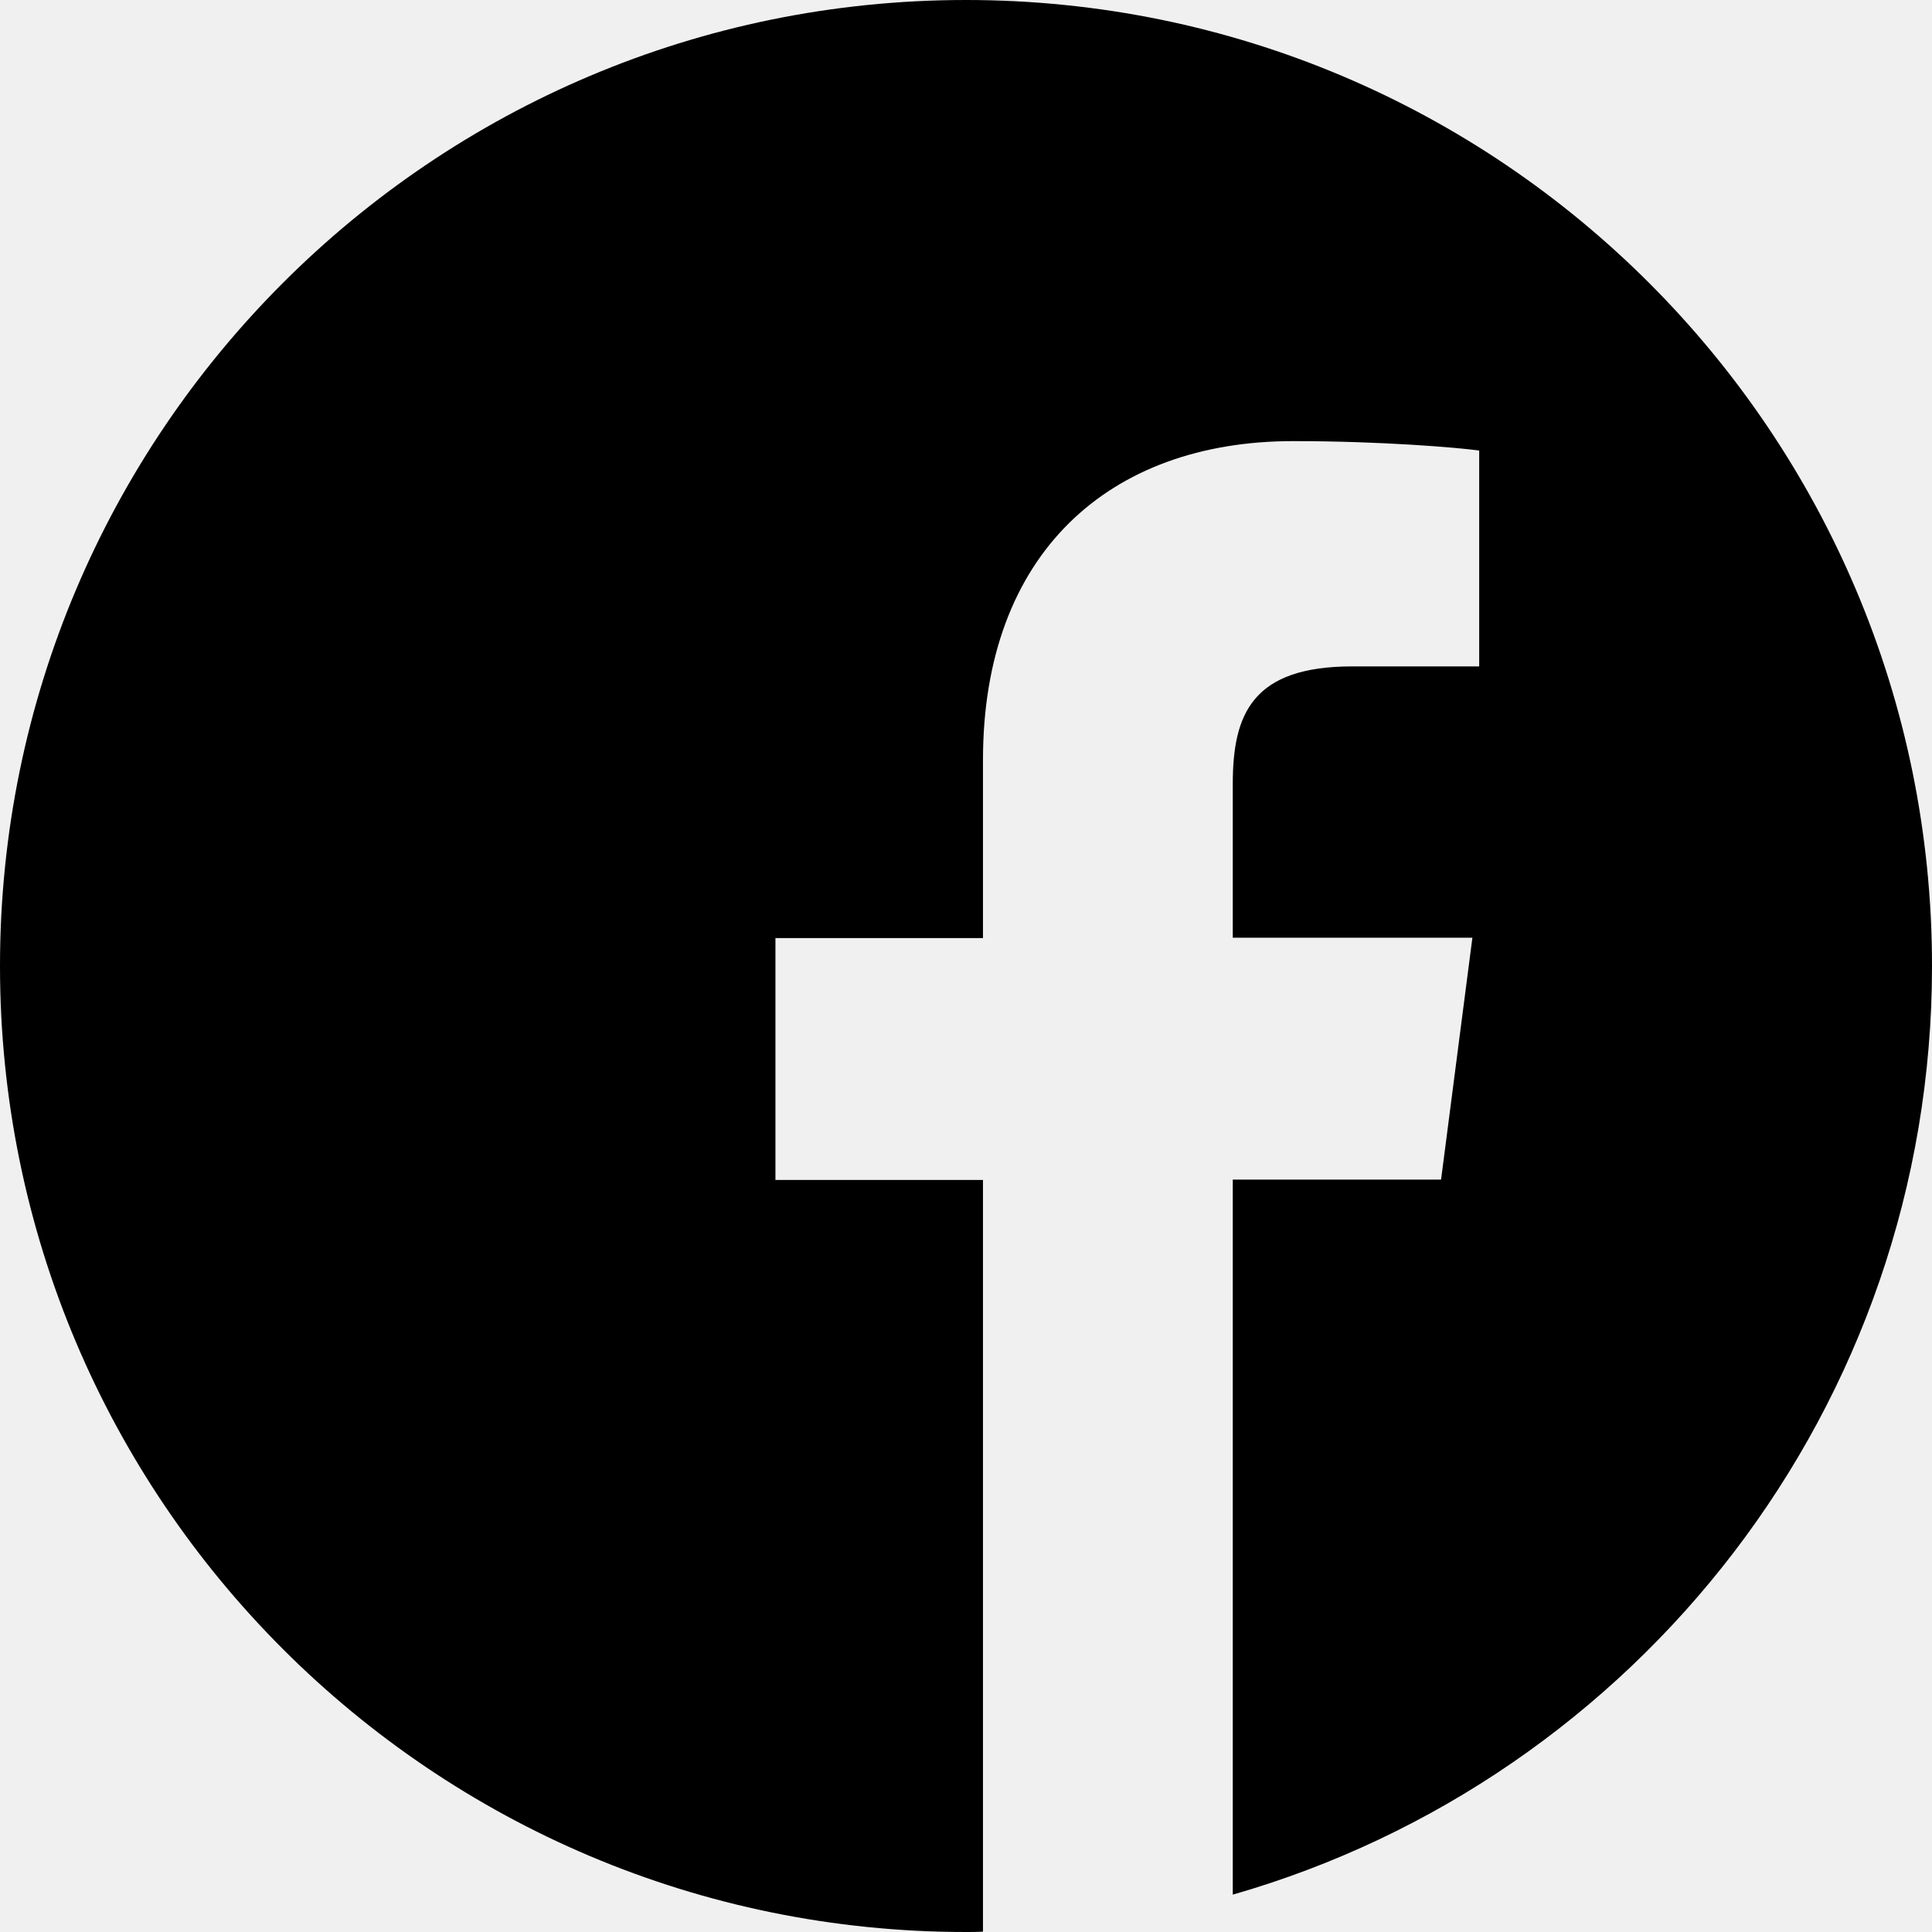
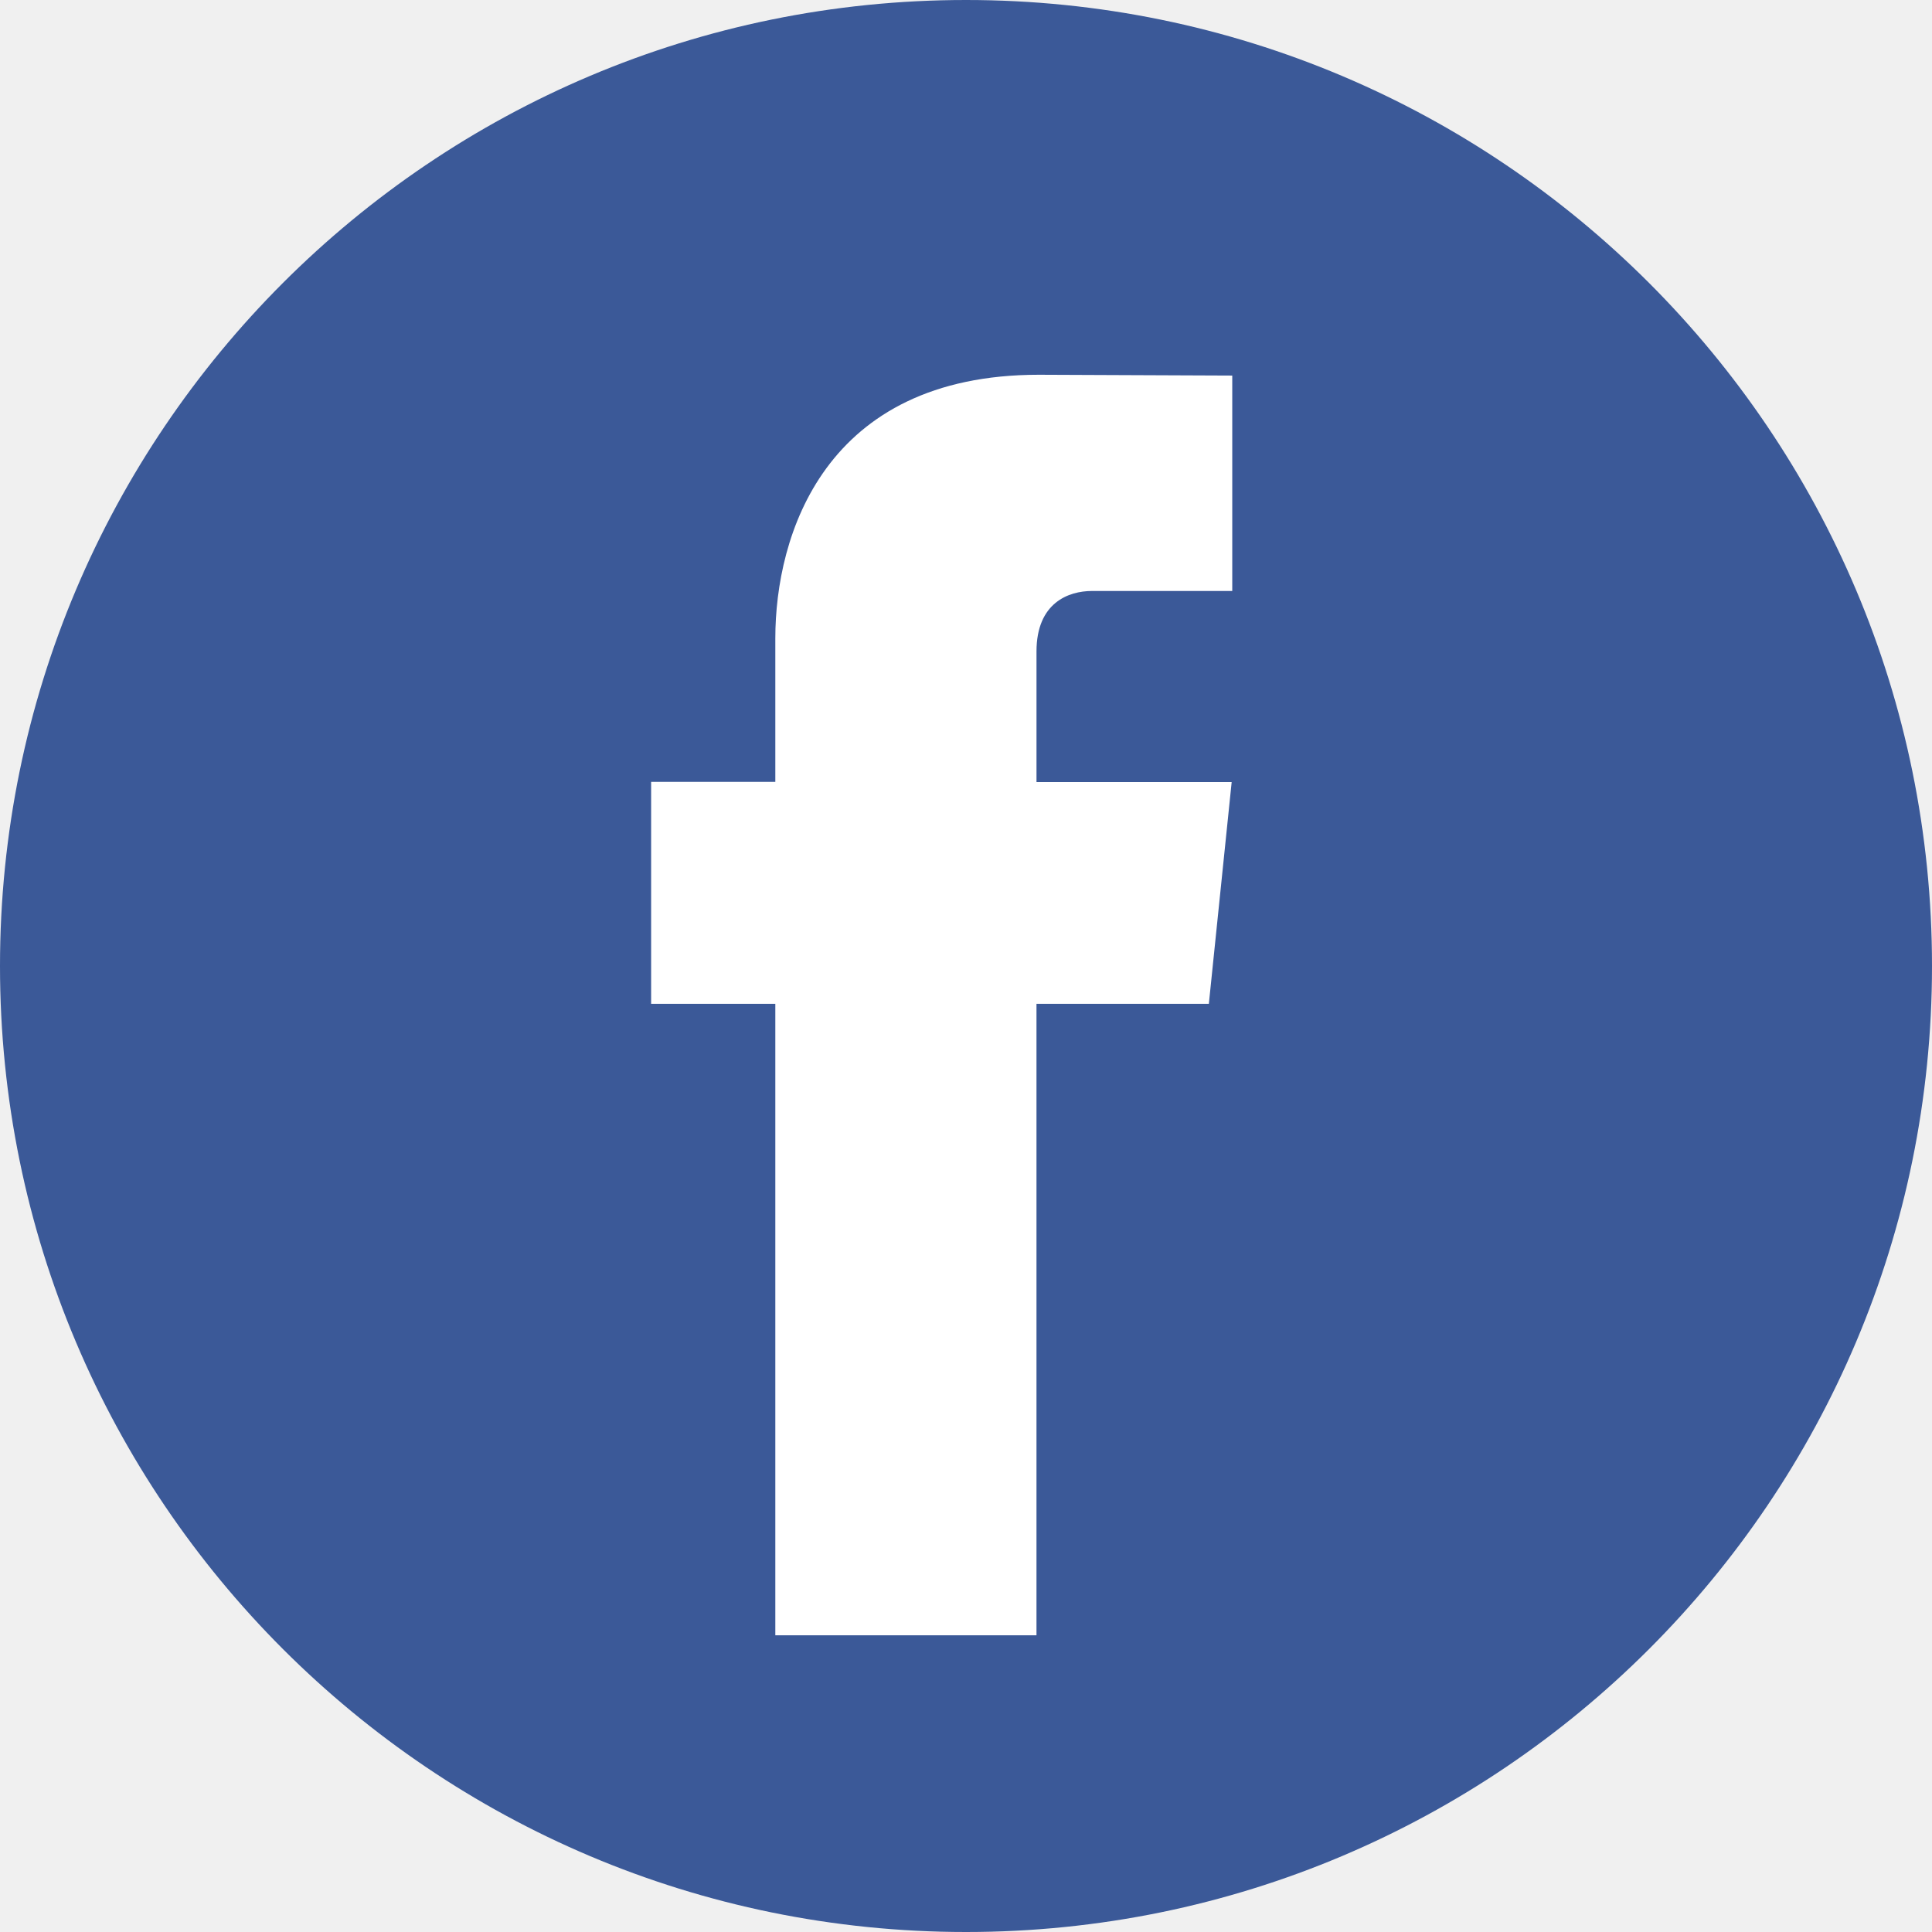
- <svg xmlns="http://www.w3.org/2000/svg" id="Capa_1" enable-background="new 0 0 512 512" height="512" viewBox="0 0 512 512" width="512" fill="black">
-   <path d="m512 256c0-141.4-114.6-256-256-256s-256 114.6-256 256 114.6 256 256 256c1.5 0 3 0 4.5-.1v-199.2h-55v-64.1h55v-47.2c0-54.7 33.4-84.5 82.2-84.5 23.4 0 43.5 1.7 49.3 2.5v57.2h-33.6c-26.5 0-31.7 12.6-31.7 31.1v40.8h63.5l-8.3 64.1h-55.2v189.5c107-30.7 185.3-129.2 185.3-246.1z" />
+ <svg xmlns="http://www.w3.org/2000/svg" version="1.1" id="Capa_1" x="0px" y="0px" viewBox="0 0 112.196 112.196" style="enable-background:new 0 0 112.196 112.196;" xml:space="preserve">
+   <g>
+     <circle style="fill:#3B5998;" cx="56.098" cy="56.098" r="56.098" />
+     <path style="fill:#FFFFFF;" d="M70.201,58.294h-10.01v36.672H45.025V58.294h-7.213V45.406h7.213v-8.34   c0-5.964,2.833-15.303,15.301-15.303L71.56,21.81v12.51h-8.151c-1.337,0-3.217,0.668-3.217,3.513v7.585h11.334L70.201,58.294z" />
+   </g>
+   <g>
+ </g>
+   <g>
+ </g>
+   <g>
+ </g>
+   <g>
+ </g>
+   <g>
+ </g>
+   <g>
+ </g>
+   <g>
+ </g>
+   <g>
+ </g>
+   <g>
+ </g>
+   <g>
+ </g>
+   <g>
+ </g>
+   <g>
+ </g>
+   <g>
+ </g>
+   <g>
+ </g>
+   <g>
+ </g>
</svg>
